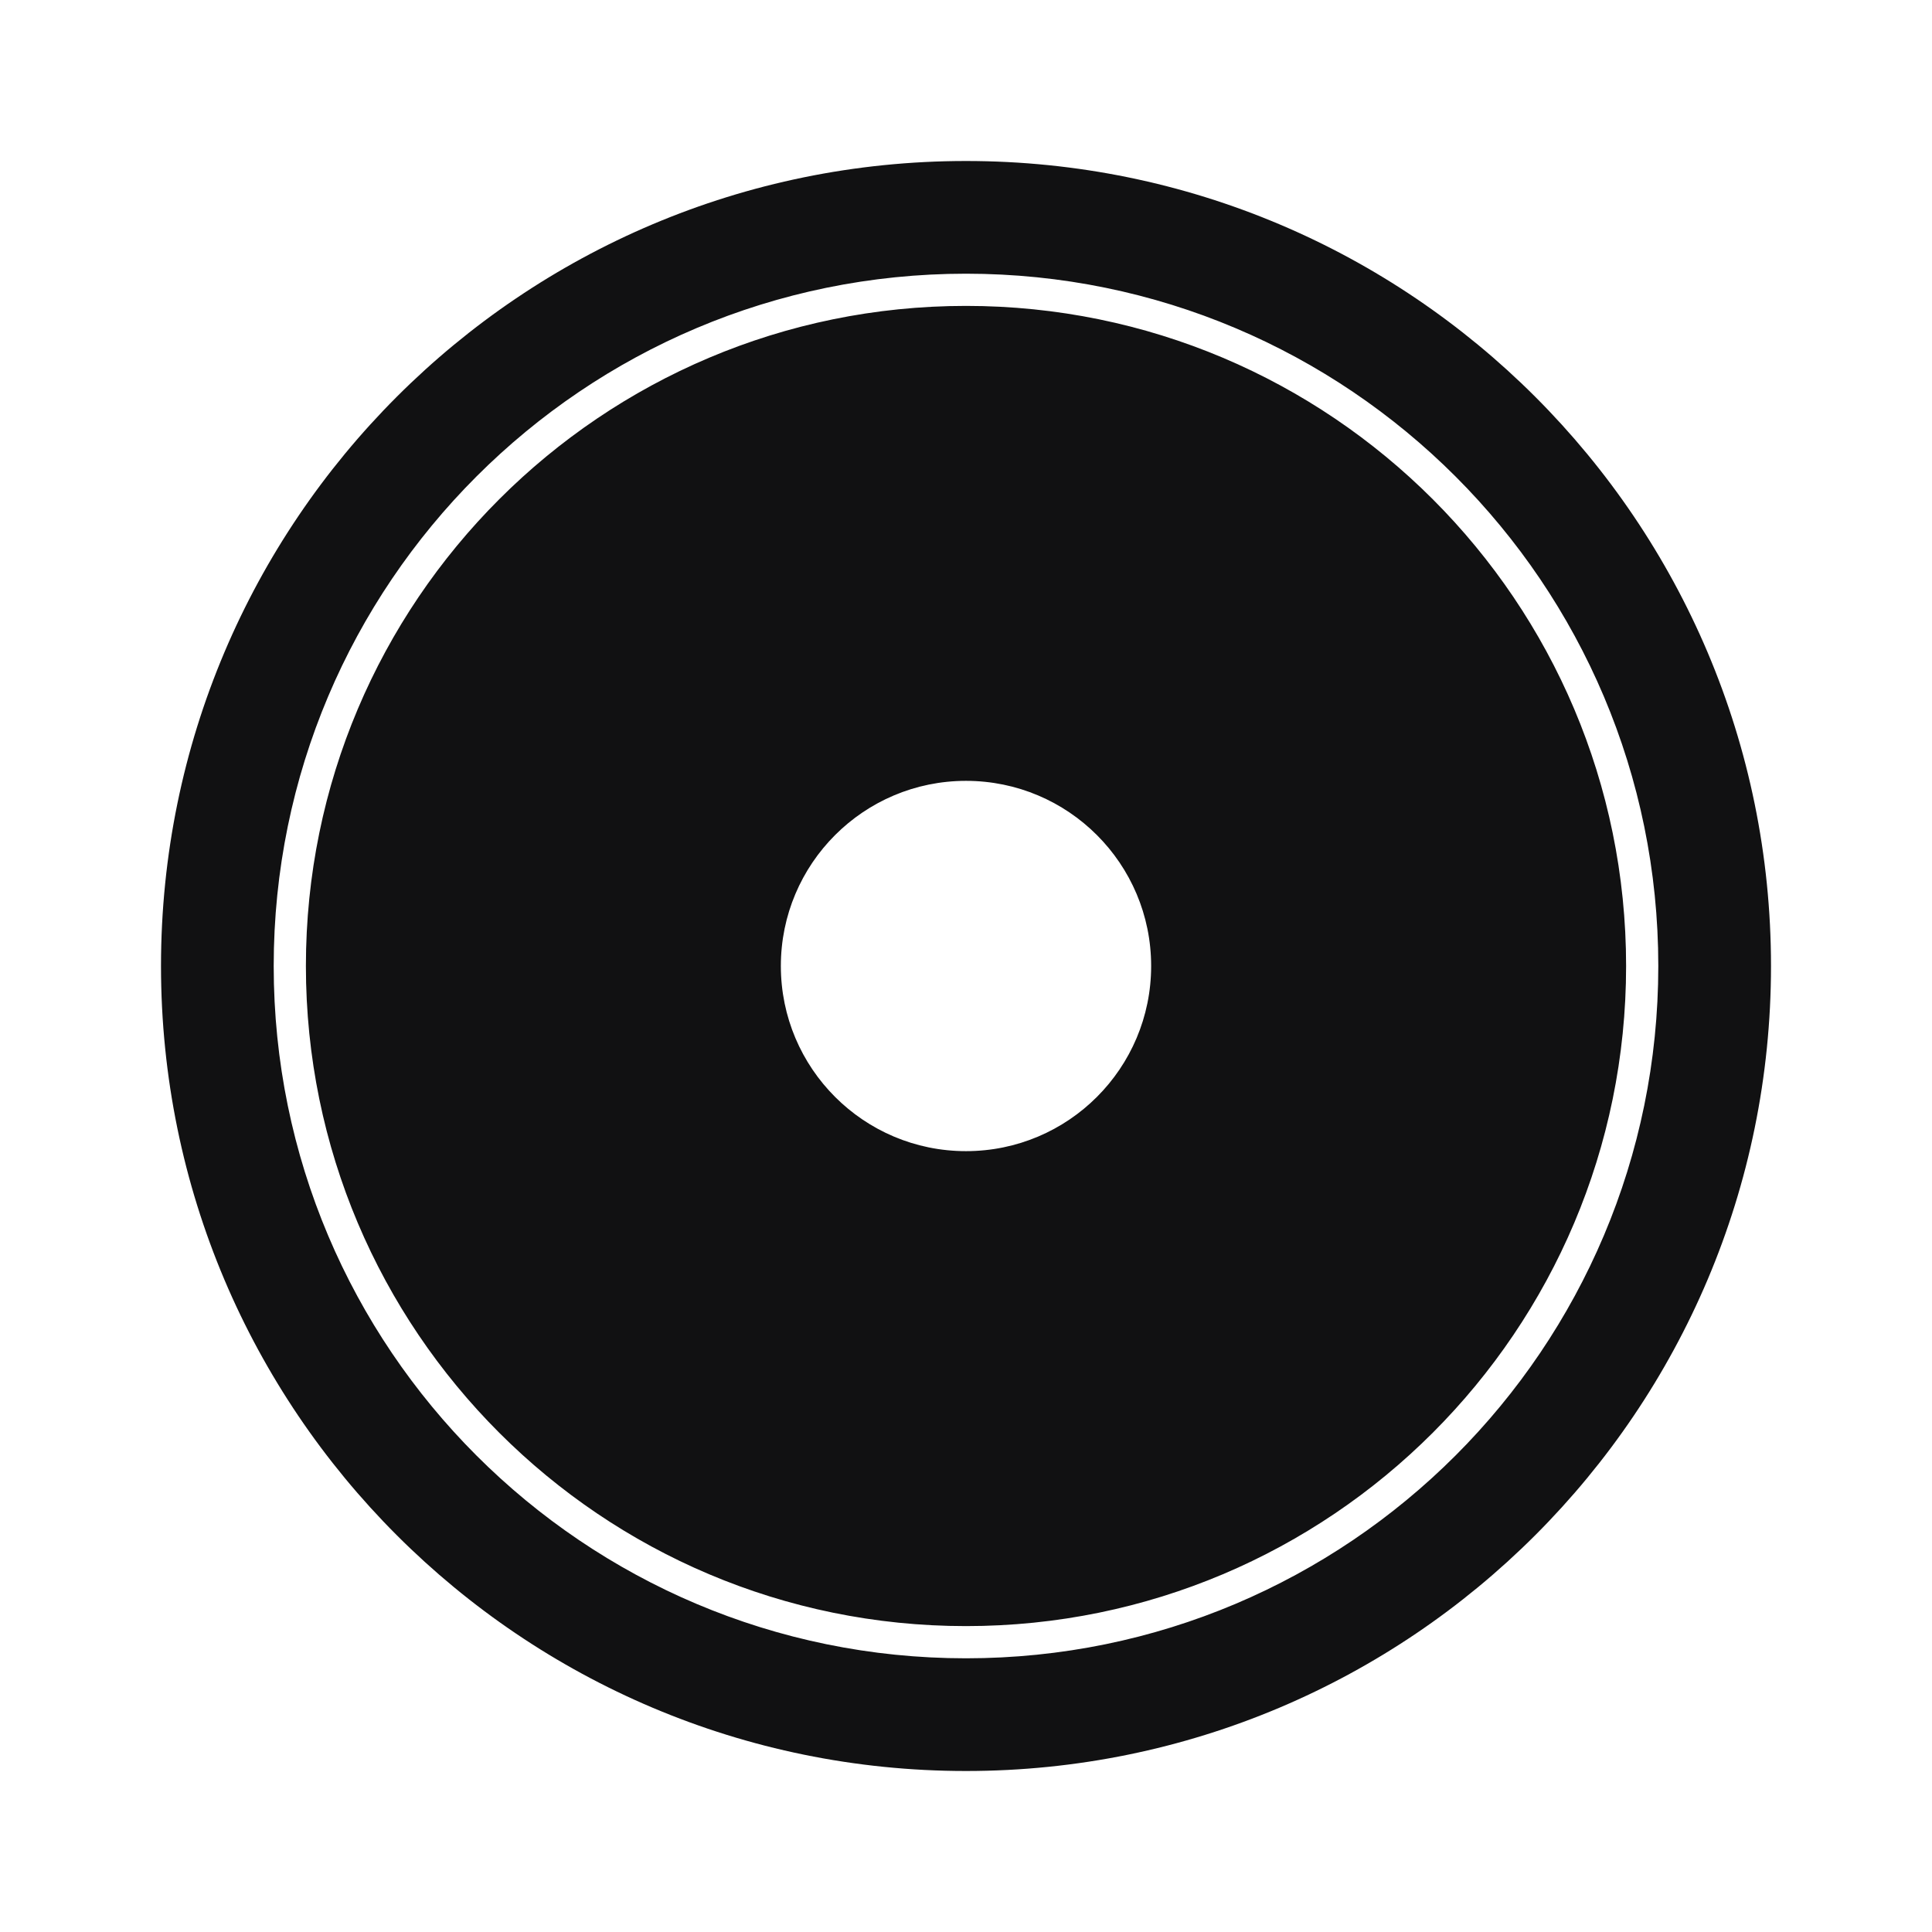
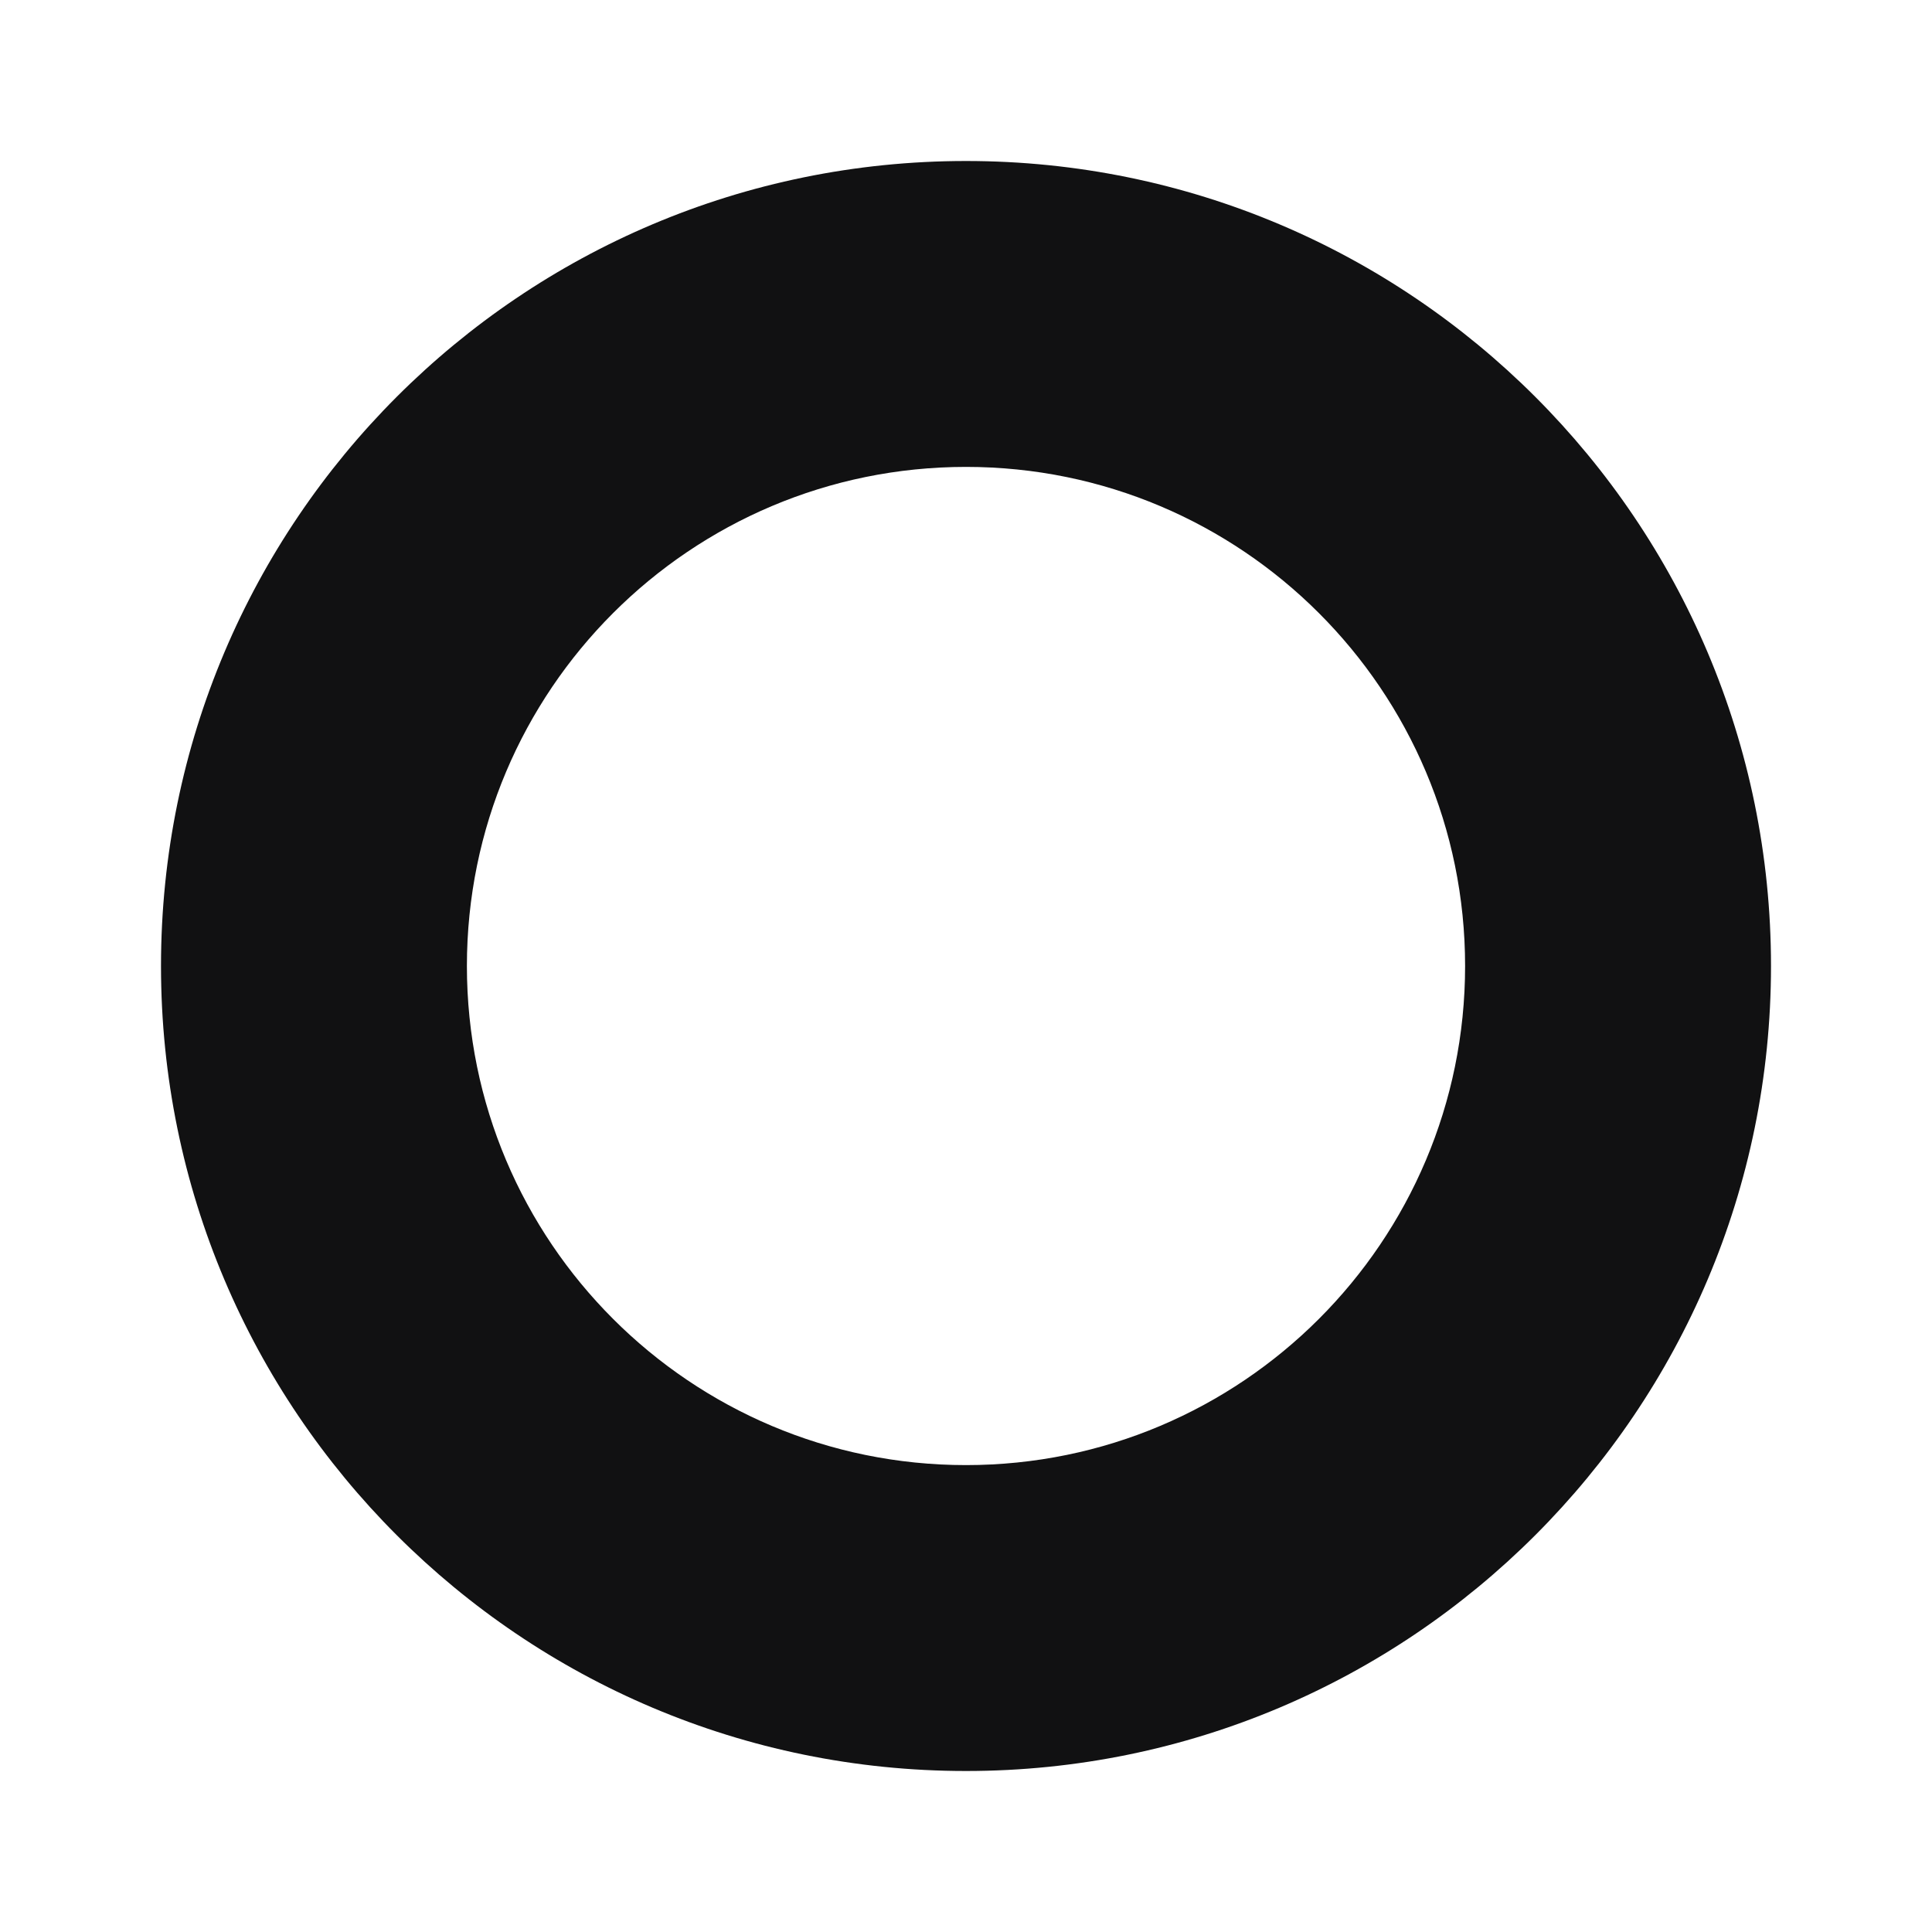
<svg xmlns="http://www.w3.org/2000/svg" viewBox="0 0 240 240" width="240" height="240">
-   <path fill="#111112" fill-rule="evenodd" d="M20,120a100,100 0 1,0 200,0a100,100 0 1,0 -200,0 M34,120a86,86 0 1,0 172,0a86,86 0 1,0 -172,0 M38,120a82,82 0 1,0 164,0a82,82 0 1,0 -164,0 M97,120a23,23 0 1,0 46,0a23,23 0 1,0 -46,0" />
+   <path fill="#111112" fill-rule="evenodd" d="M20,120a100,100 0 1,0 200,0a100,100 0 1,0 -200,0 M58,120a62,62 0 1,0 124,0a62,62 0 1,0 -124,0" />
</svg>
